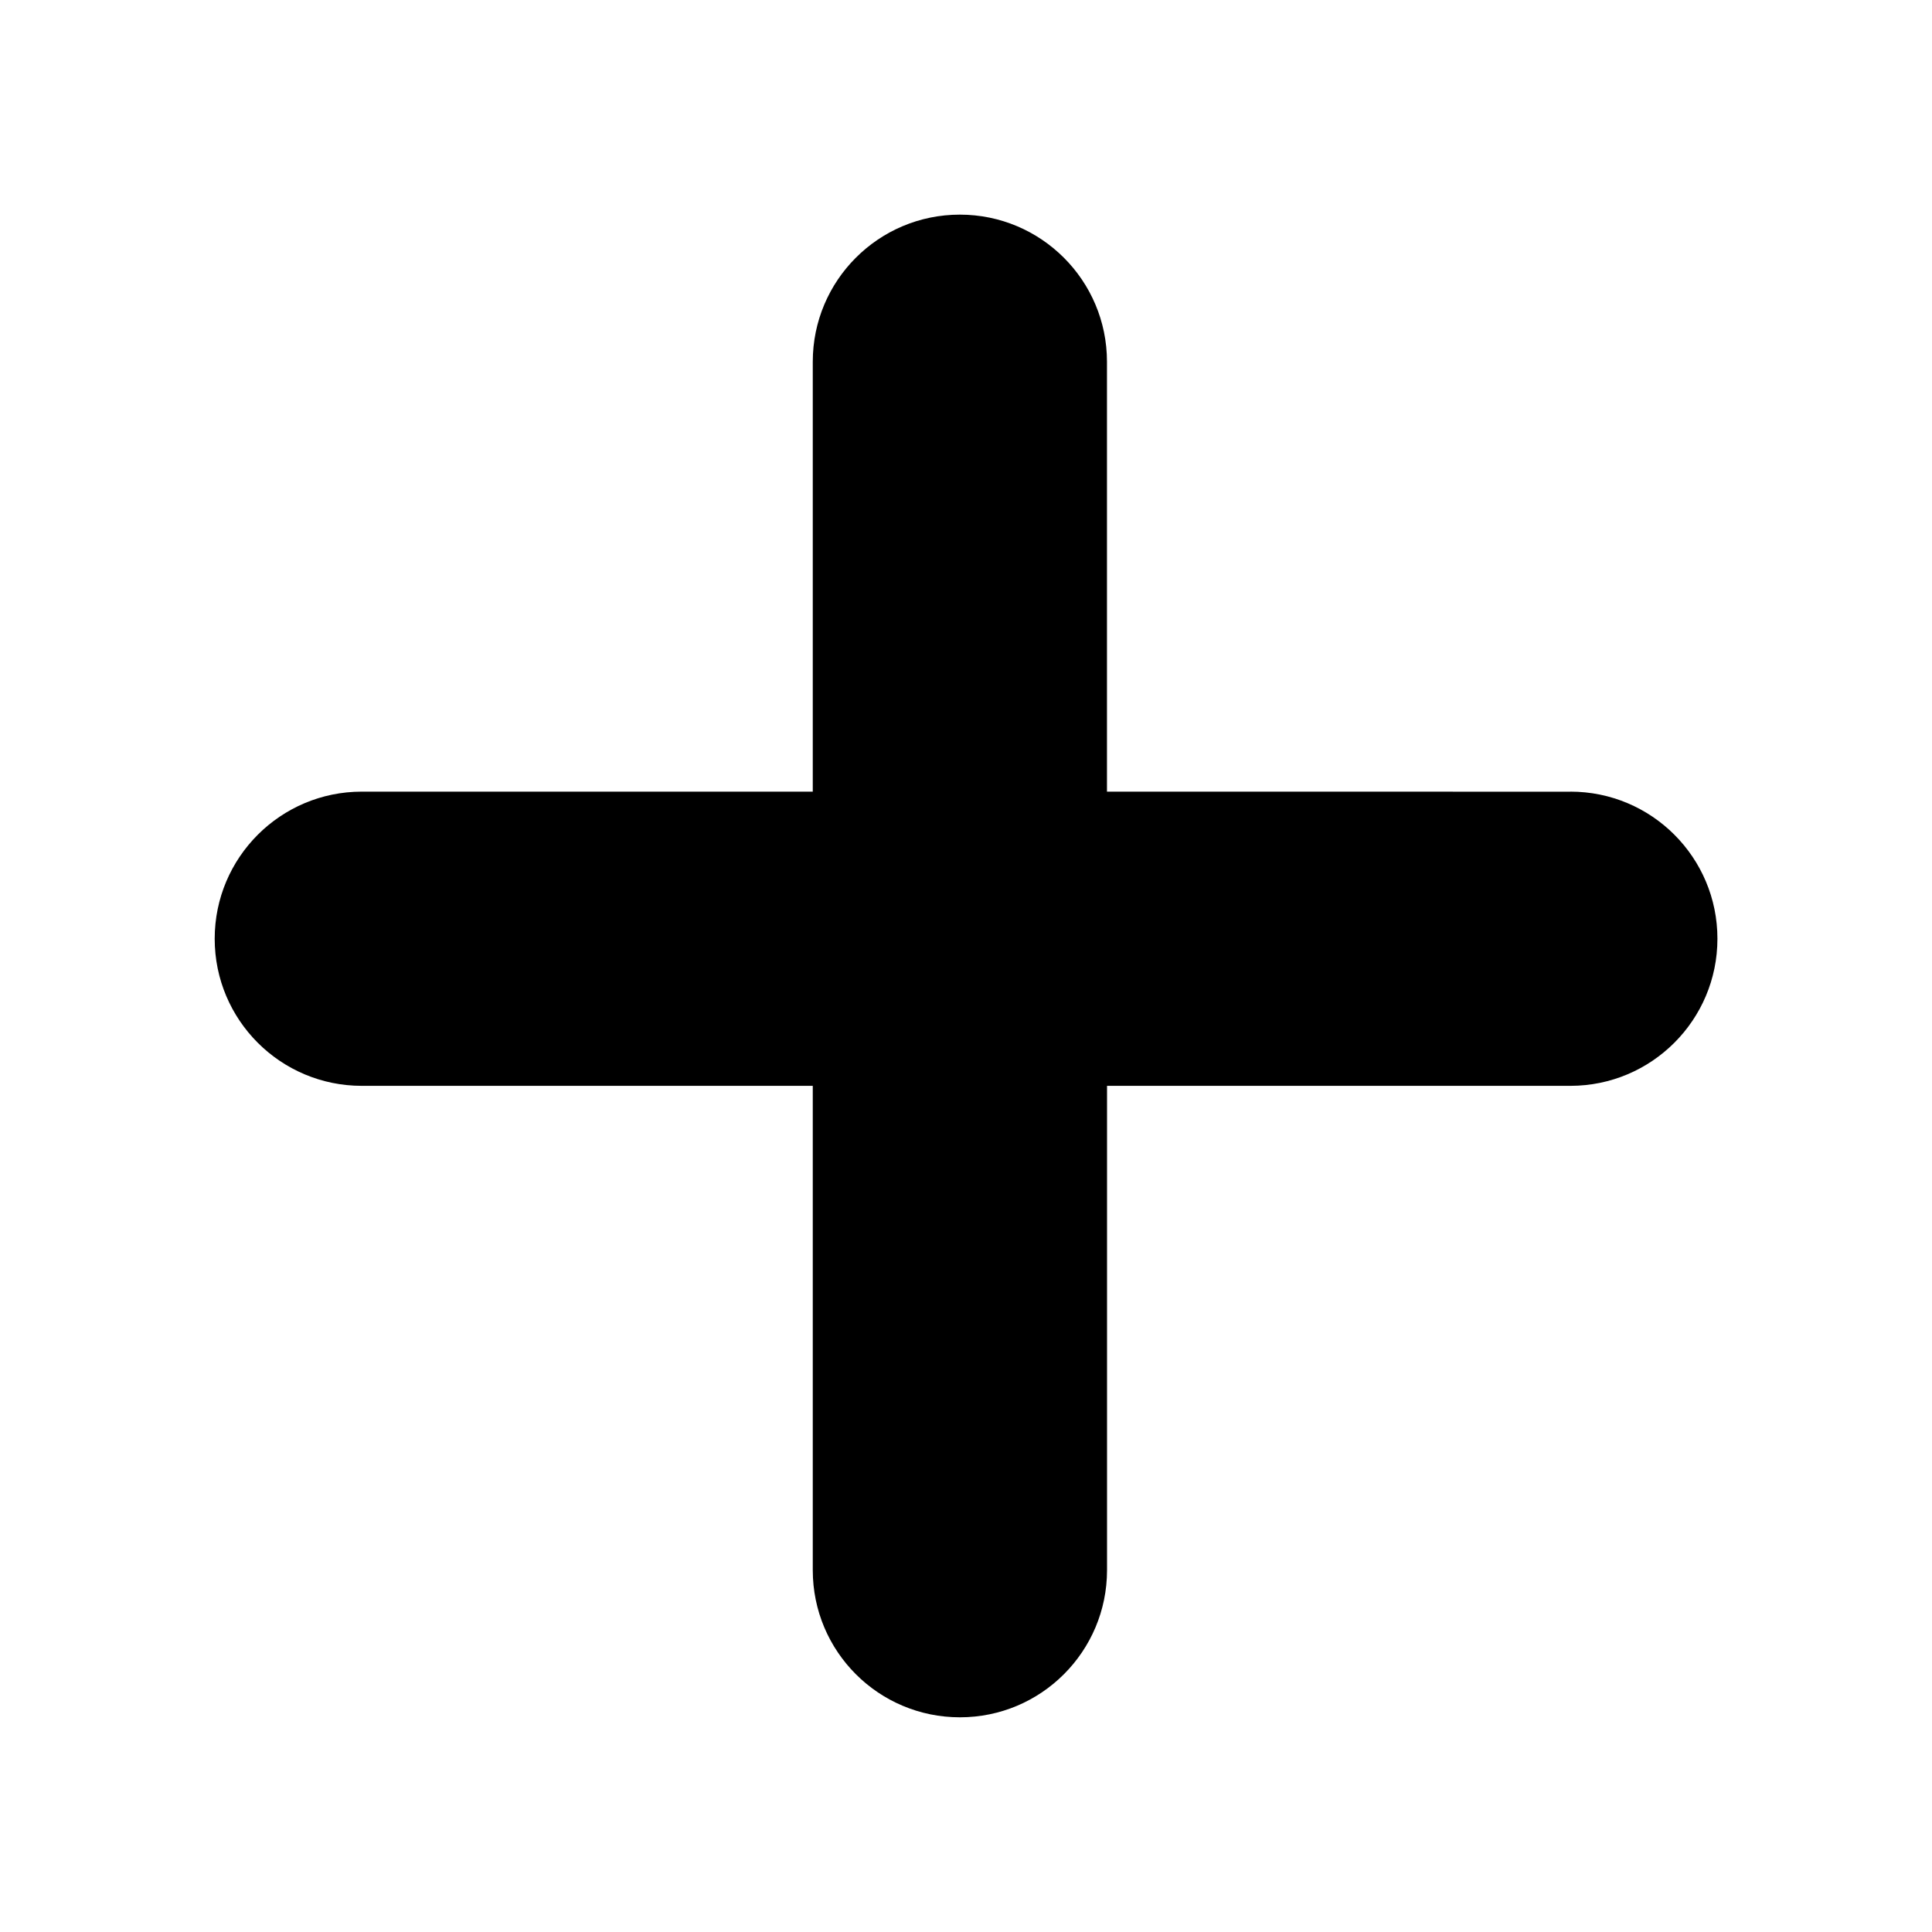
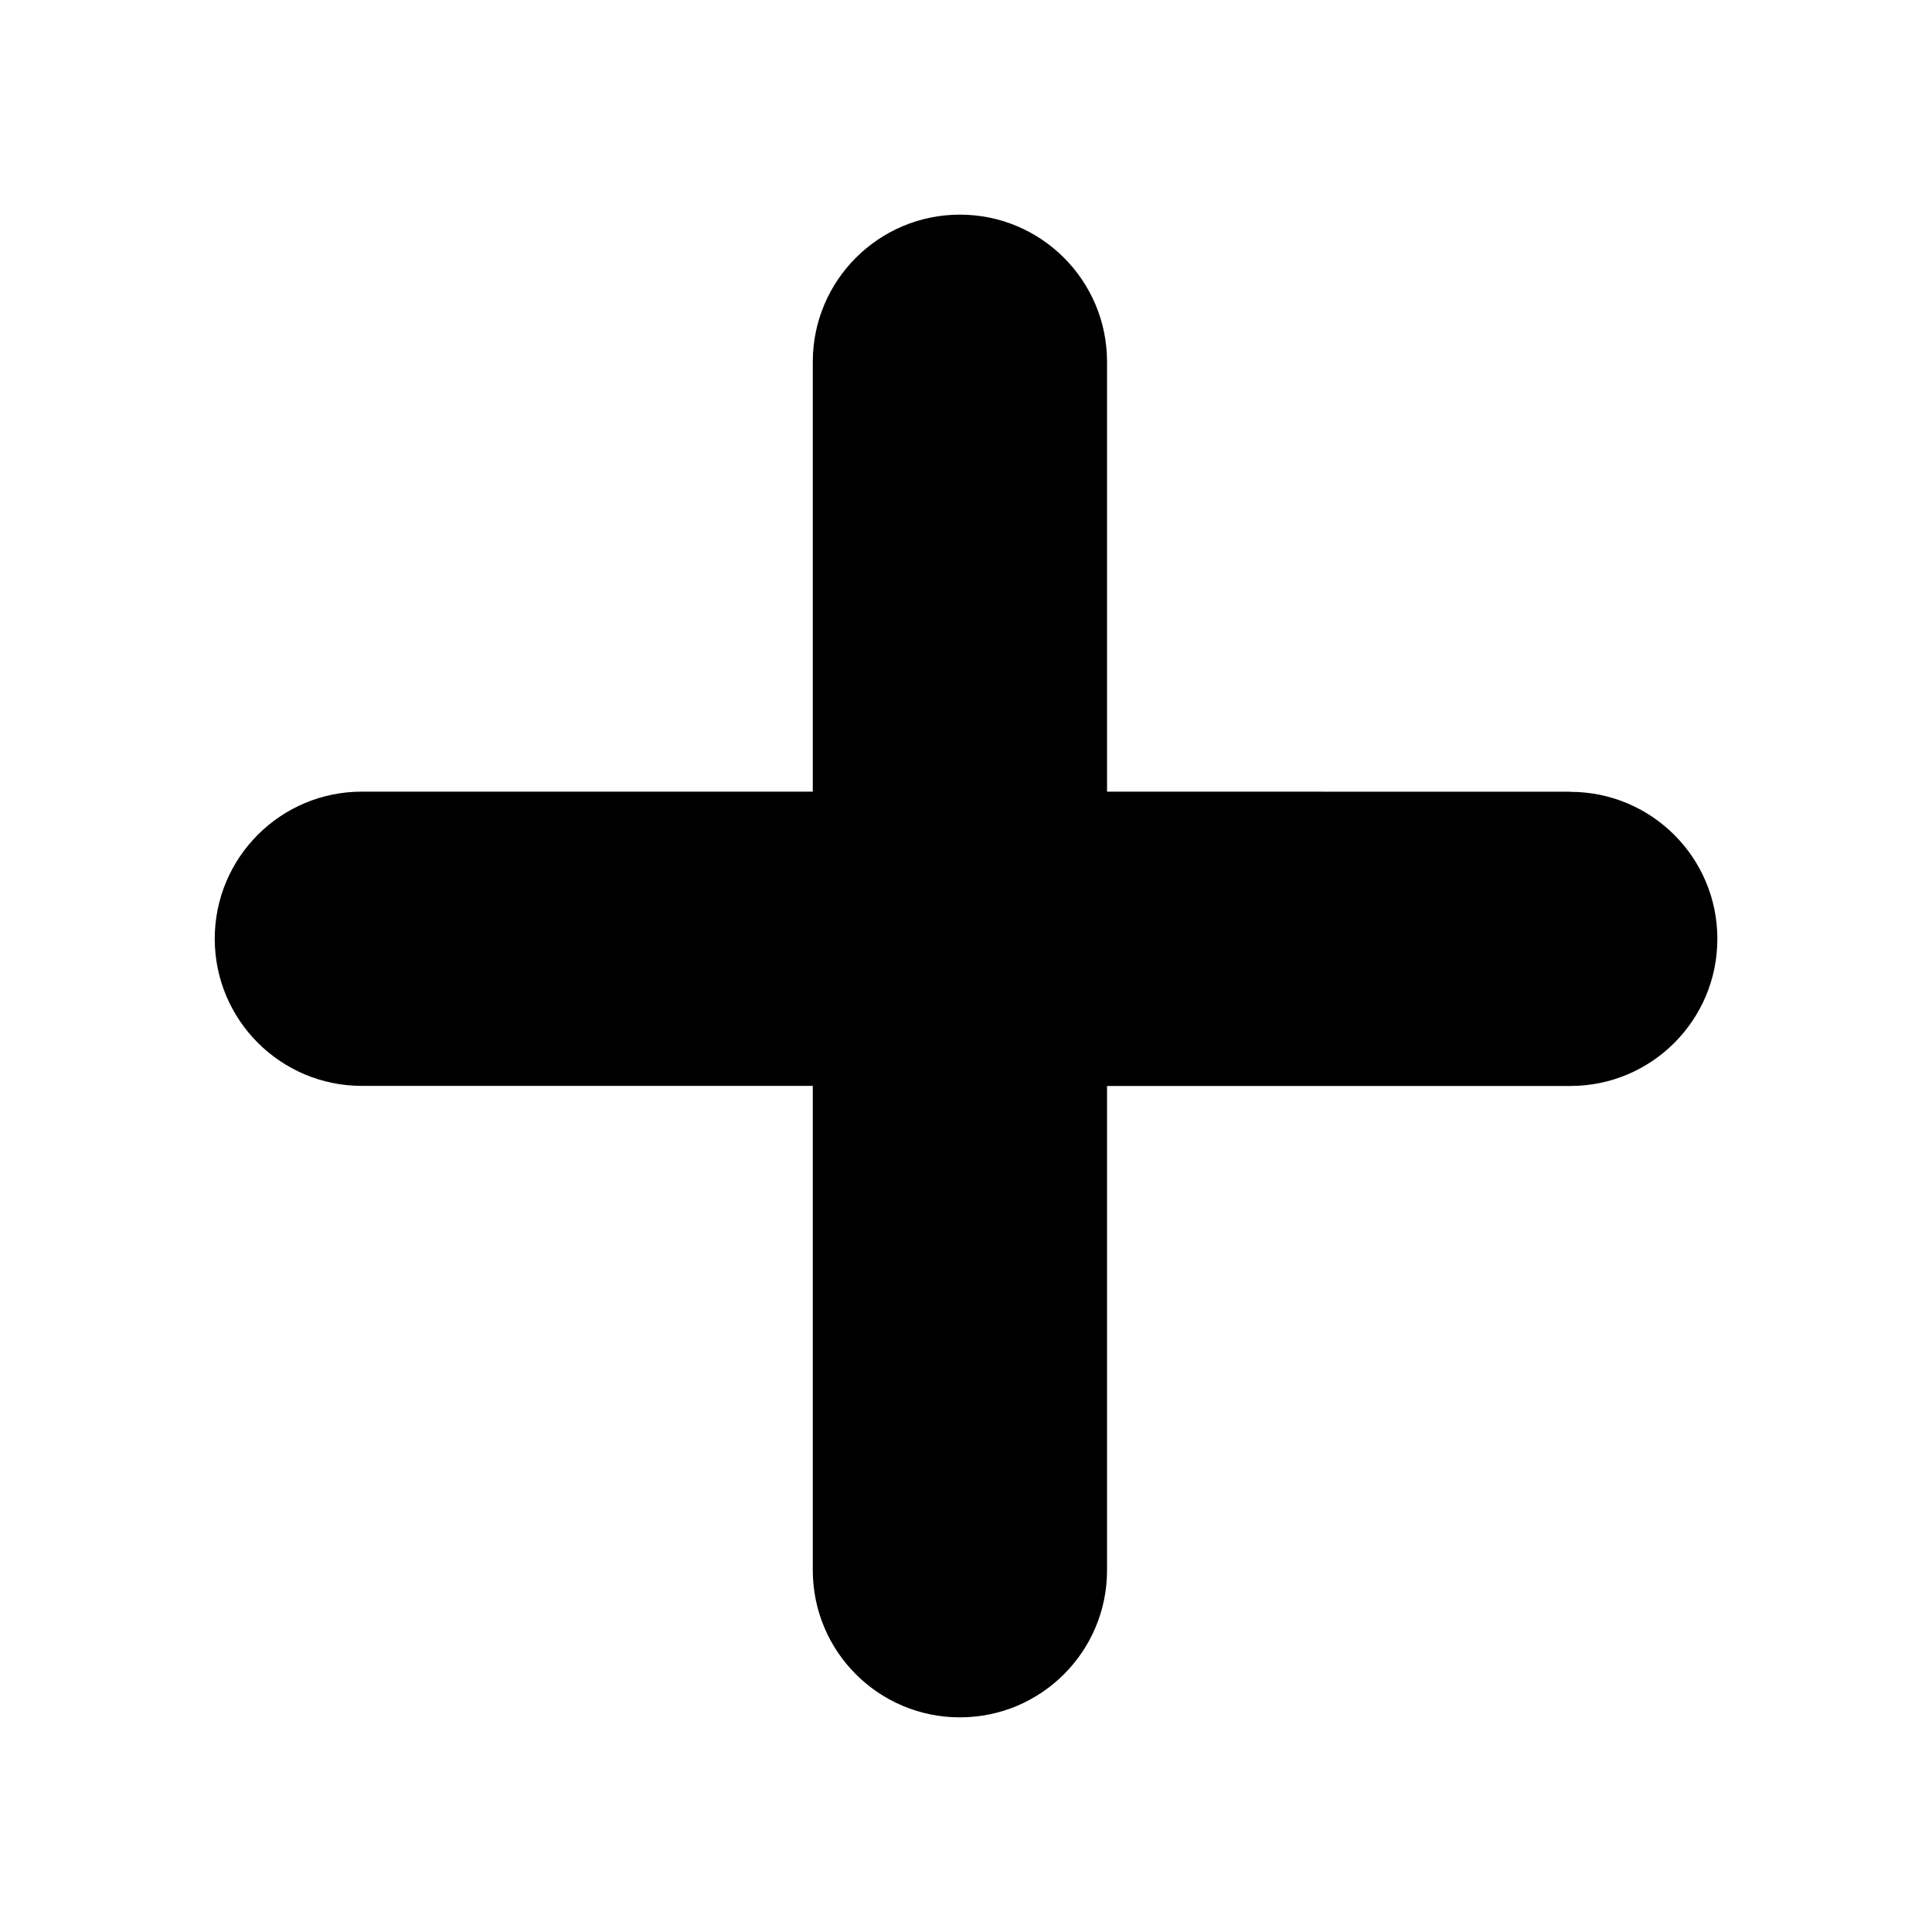
- <svg xmlns="http://www.w3.org/2000/svg" version="1.1" width="32" height="32" viewBox="0 0 32 32">
-   <path d="M26.008 13.113l-7.673-0.001-0-7.12c0-1.346-1.091-2.437-2.437-2.437s-2.436 1.091-2.436 2.437v7.12l-7.469-0c-1.346 0-2.437 1.091-2.437 2.437s1.091 2.436 2.437 2.436h7.469v8.022c0 1.347 1.091 2.437 2.437 2.437s2.436-1.091 2.437-2.436v-8.023h7.674c1.345 0 2.436-1.091 2.436-2.436 0.001-1.347-1.091-2.438-2.437-2.437z" />
+ <svg xmlns="http://www.w3.org/2000/svg" version="1.1" width="20" height="20" viewBox="0 0 20 20">
+   <path d="M16.255 8.196l-4.795-0.001-0-4.45c0-0.841-0.682-1.523-1.523-1.523s-1.523 0.682-1.523 1.523v4.45l-4.668-0c-0.841 0-1.523 0.682-1.523 1.523s0.682 1.523 1.523 1.523h4.668v5.014c0 0.842 0.682 1.523 1.523 1.523s1.523-0.682 1.523-1.522v-5.014h4.796c0.841 0 1.522-0.682 1.522-1.522 0.001-0.842-0.682-1.523-1.523-1.523z" />
</svg>
